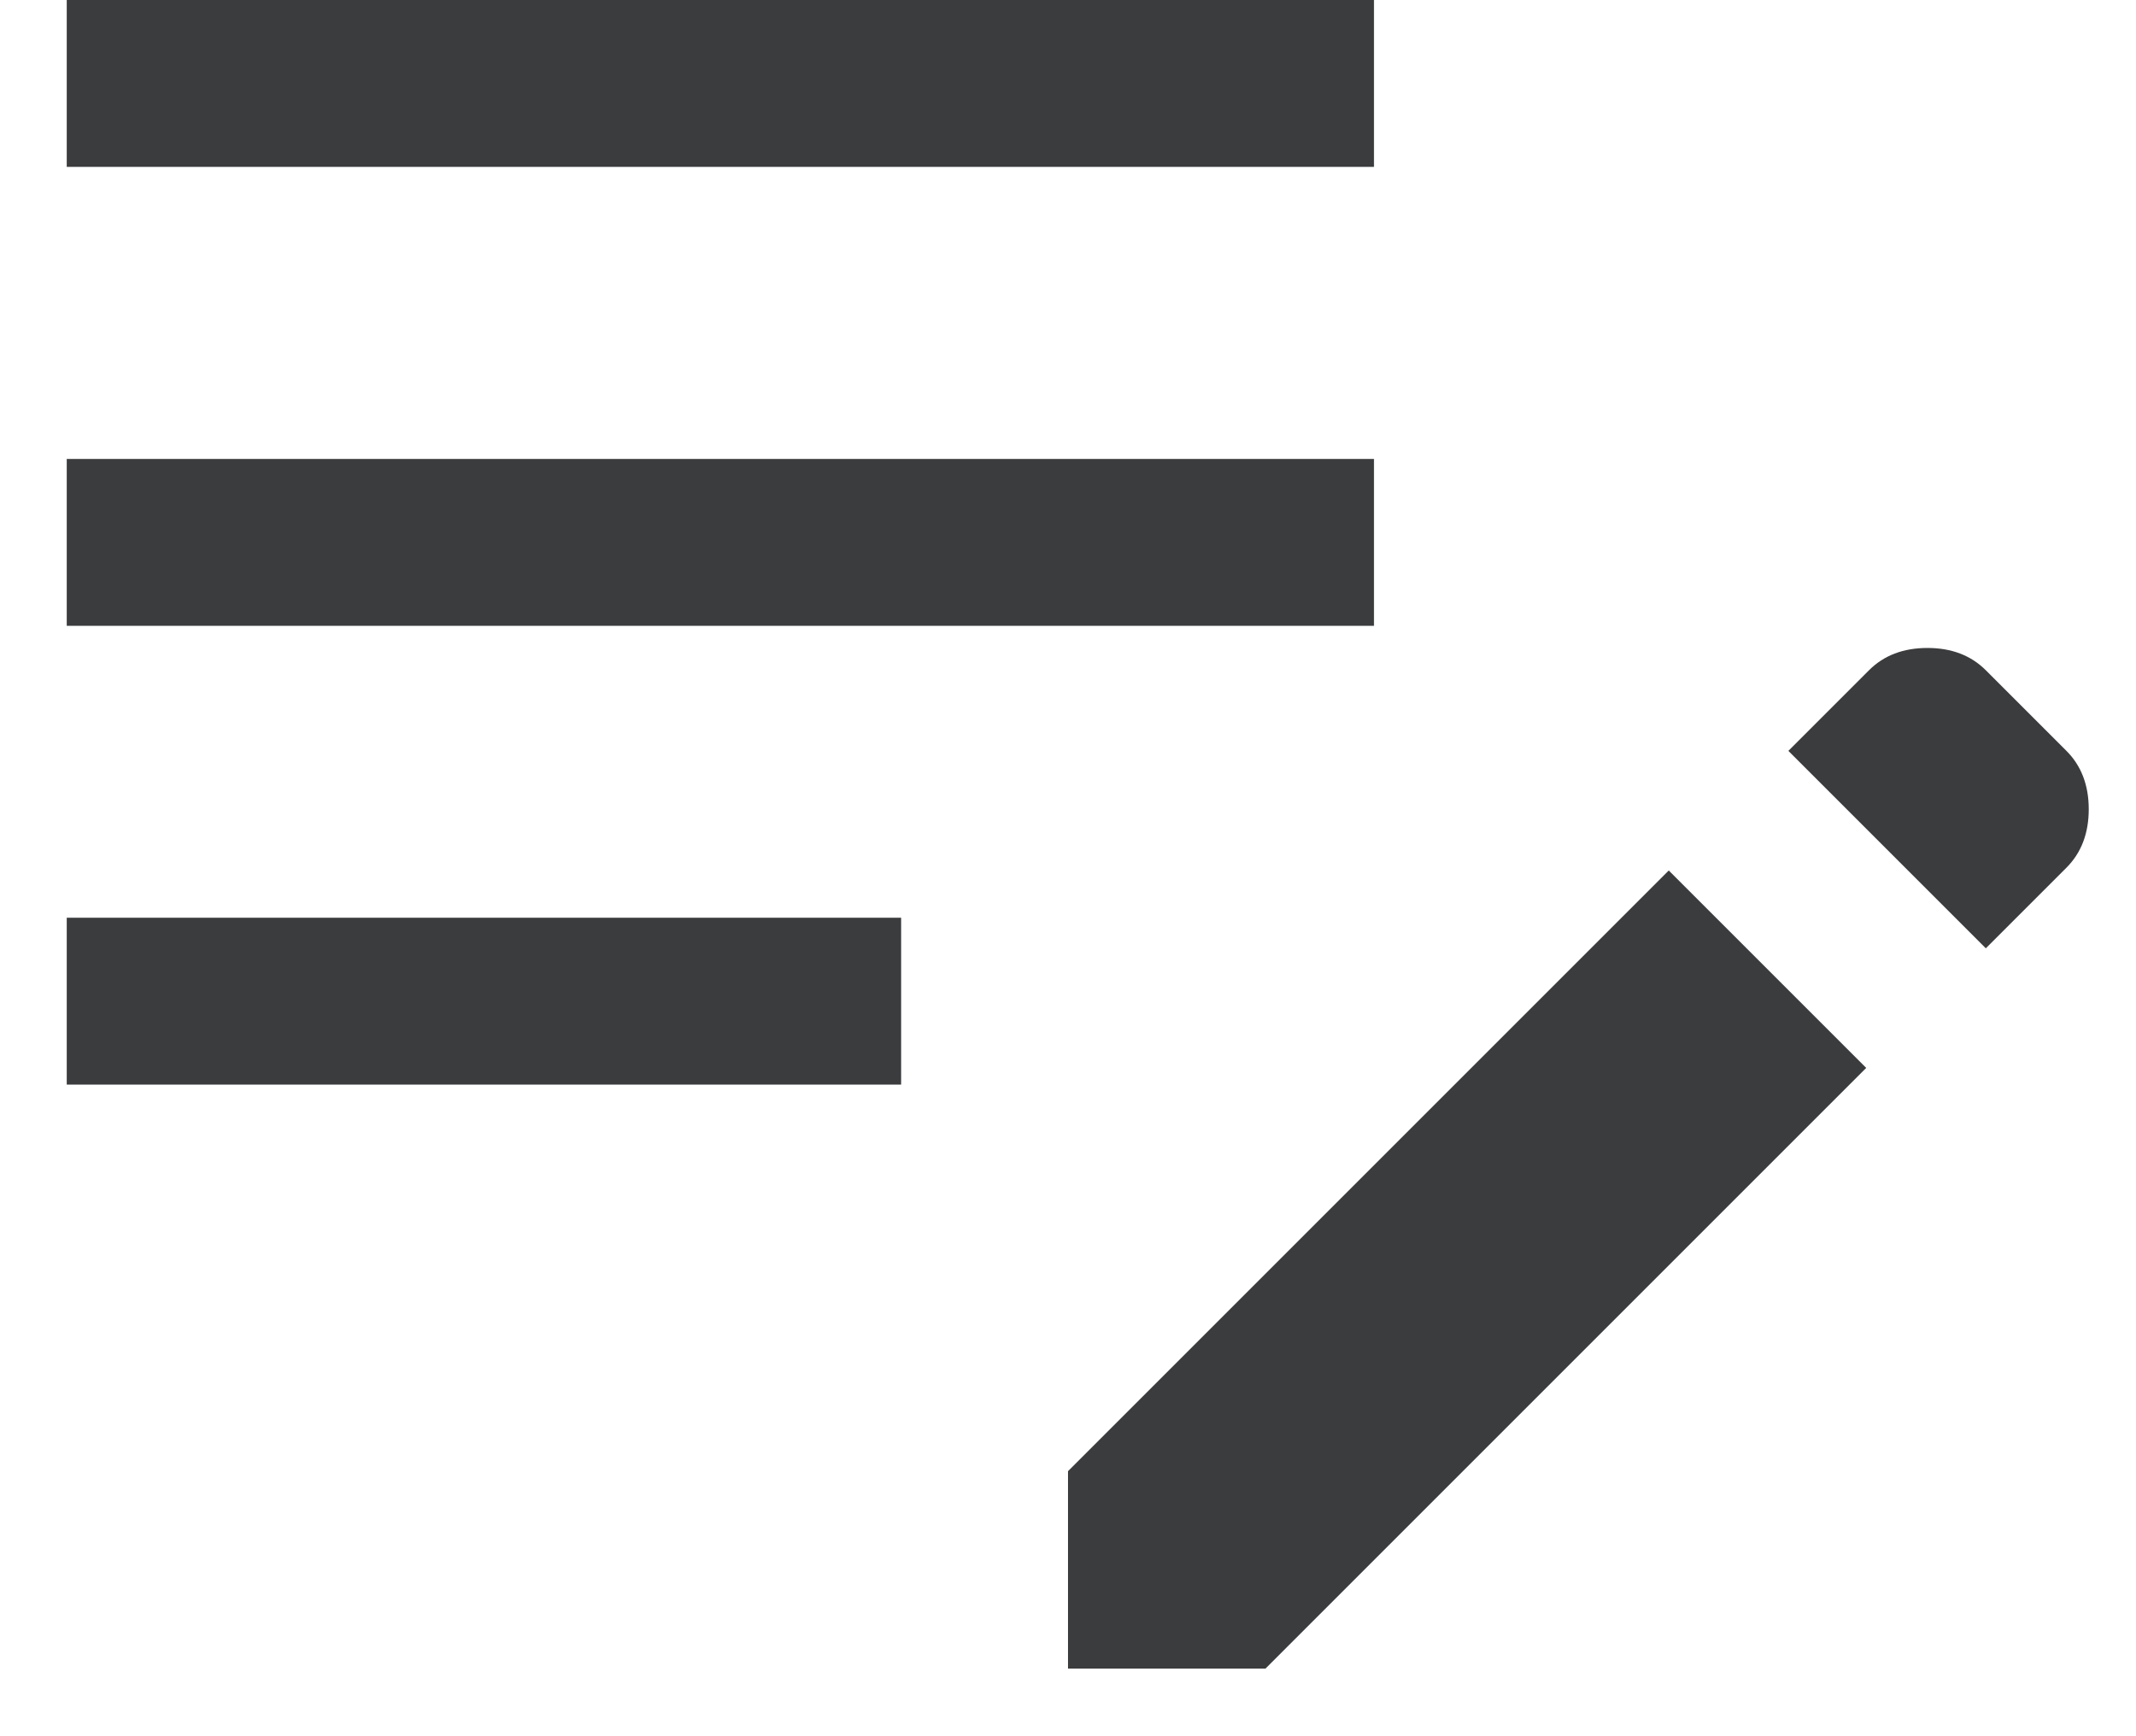
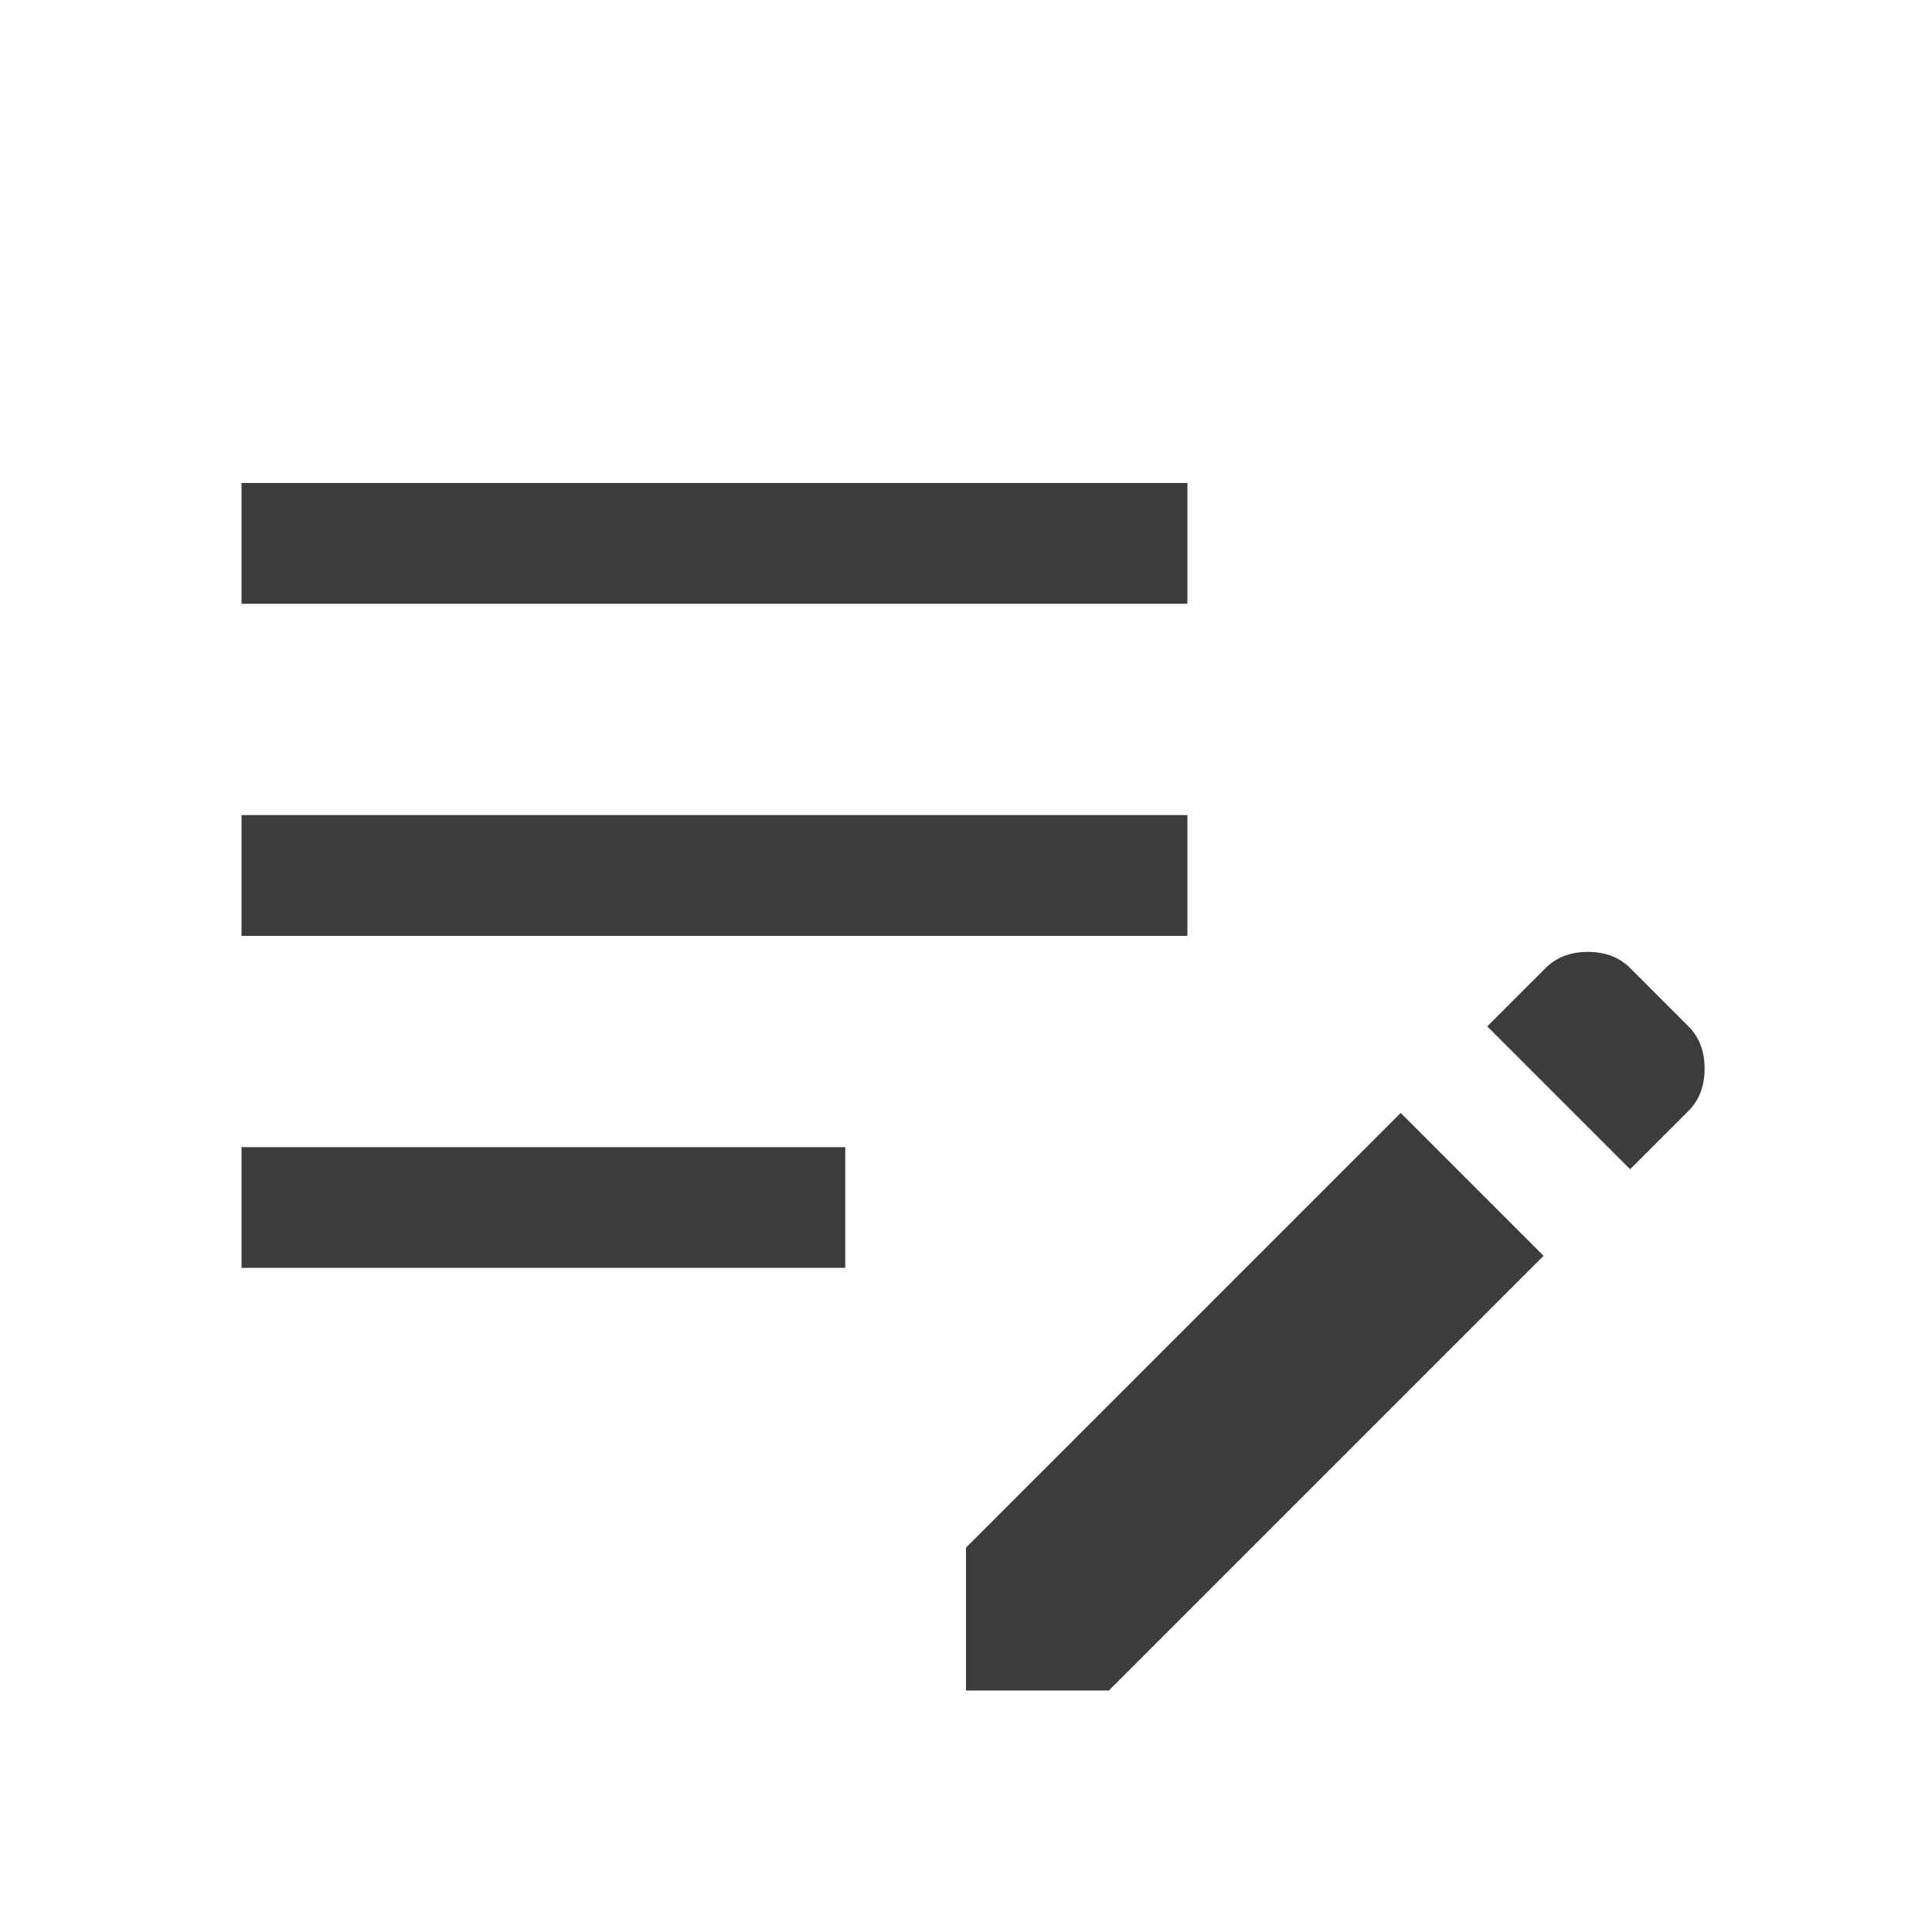
- <svg xmlns="http://www.w3.org/2000/svg" width="16" height="13" viewBox="0 0 16 13" fill="none">
-   <path d="M14.875 7.104L13.396 5.625L14 5.021C14.111 4.91 14.257 4.854 14.438 4.854C14.618 4.854 14.764 4.91 14.875 5.021L15.479 5.625C15.59 5.736 15.646 5.882 15.646 6.062C15.646 6.243 15.59 6.389 15.479 6.5L14.875 7.104ZM8 12.5V11.021L12.5 6.521L13.979 8L9.479 12.5H8ZM0.5 8.125V6.875H6.75V8.125H0.5ZM0.5 4.688V3.438H10.292V4.688H0.5ZM0.5 1.25V0H10.292V1.25H0.5Z" fill="#3B3C3E" />
+ <svg xmlns="http://www.w3.org/2000/svg" width="20" height="20" viewBox="0 0 20 20" fill="none">
+   <path d="M16.875 12.104L15.396 10.625L16 10.021C16.111 9.91 16.257 9.854 16.438 9.854C16.618 9.854 16.764 9.91 16.875 10.021L17.479 10.625C17.59 10.736 17.646 10.882 17.646 11.062C17.646 11.243 17.59 11.389 17.479 11.5L16.875 12.104ZM10 17.5V16.021L14.5 11.521L15.979 13L11.479 17.5H10ZM2.5 13.125V11.875H8.75V13.125H2.5ZM2.5 9.688V8.438H12.292V9.688H2.5ZM2.5 6.25V5H12.292V6.25H2.5Z" fill="#3B3C3E" />
</svg>
